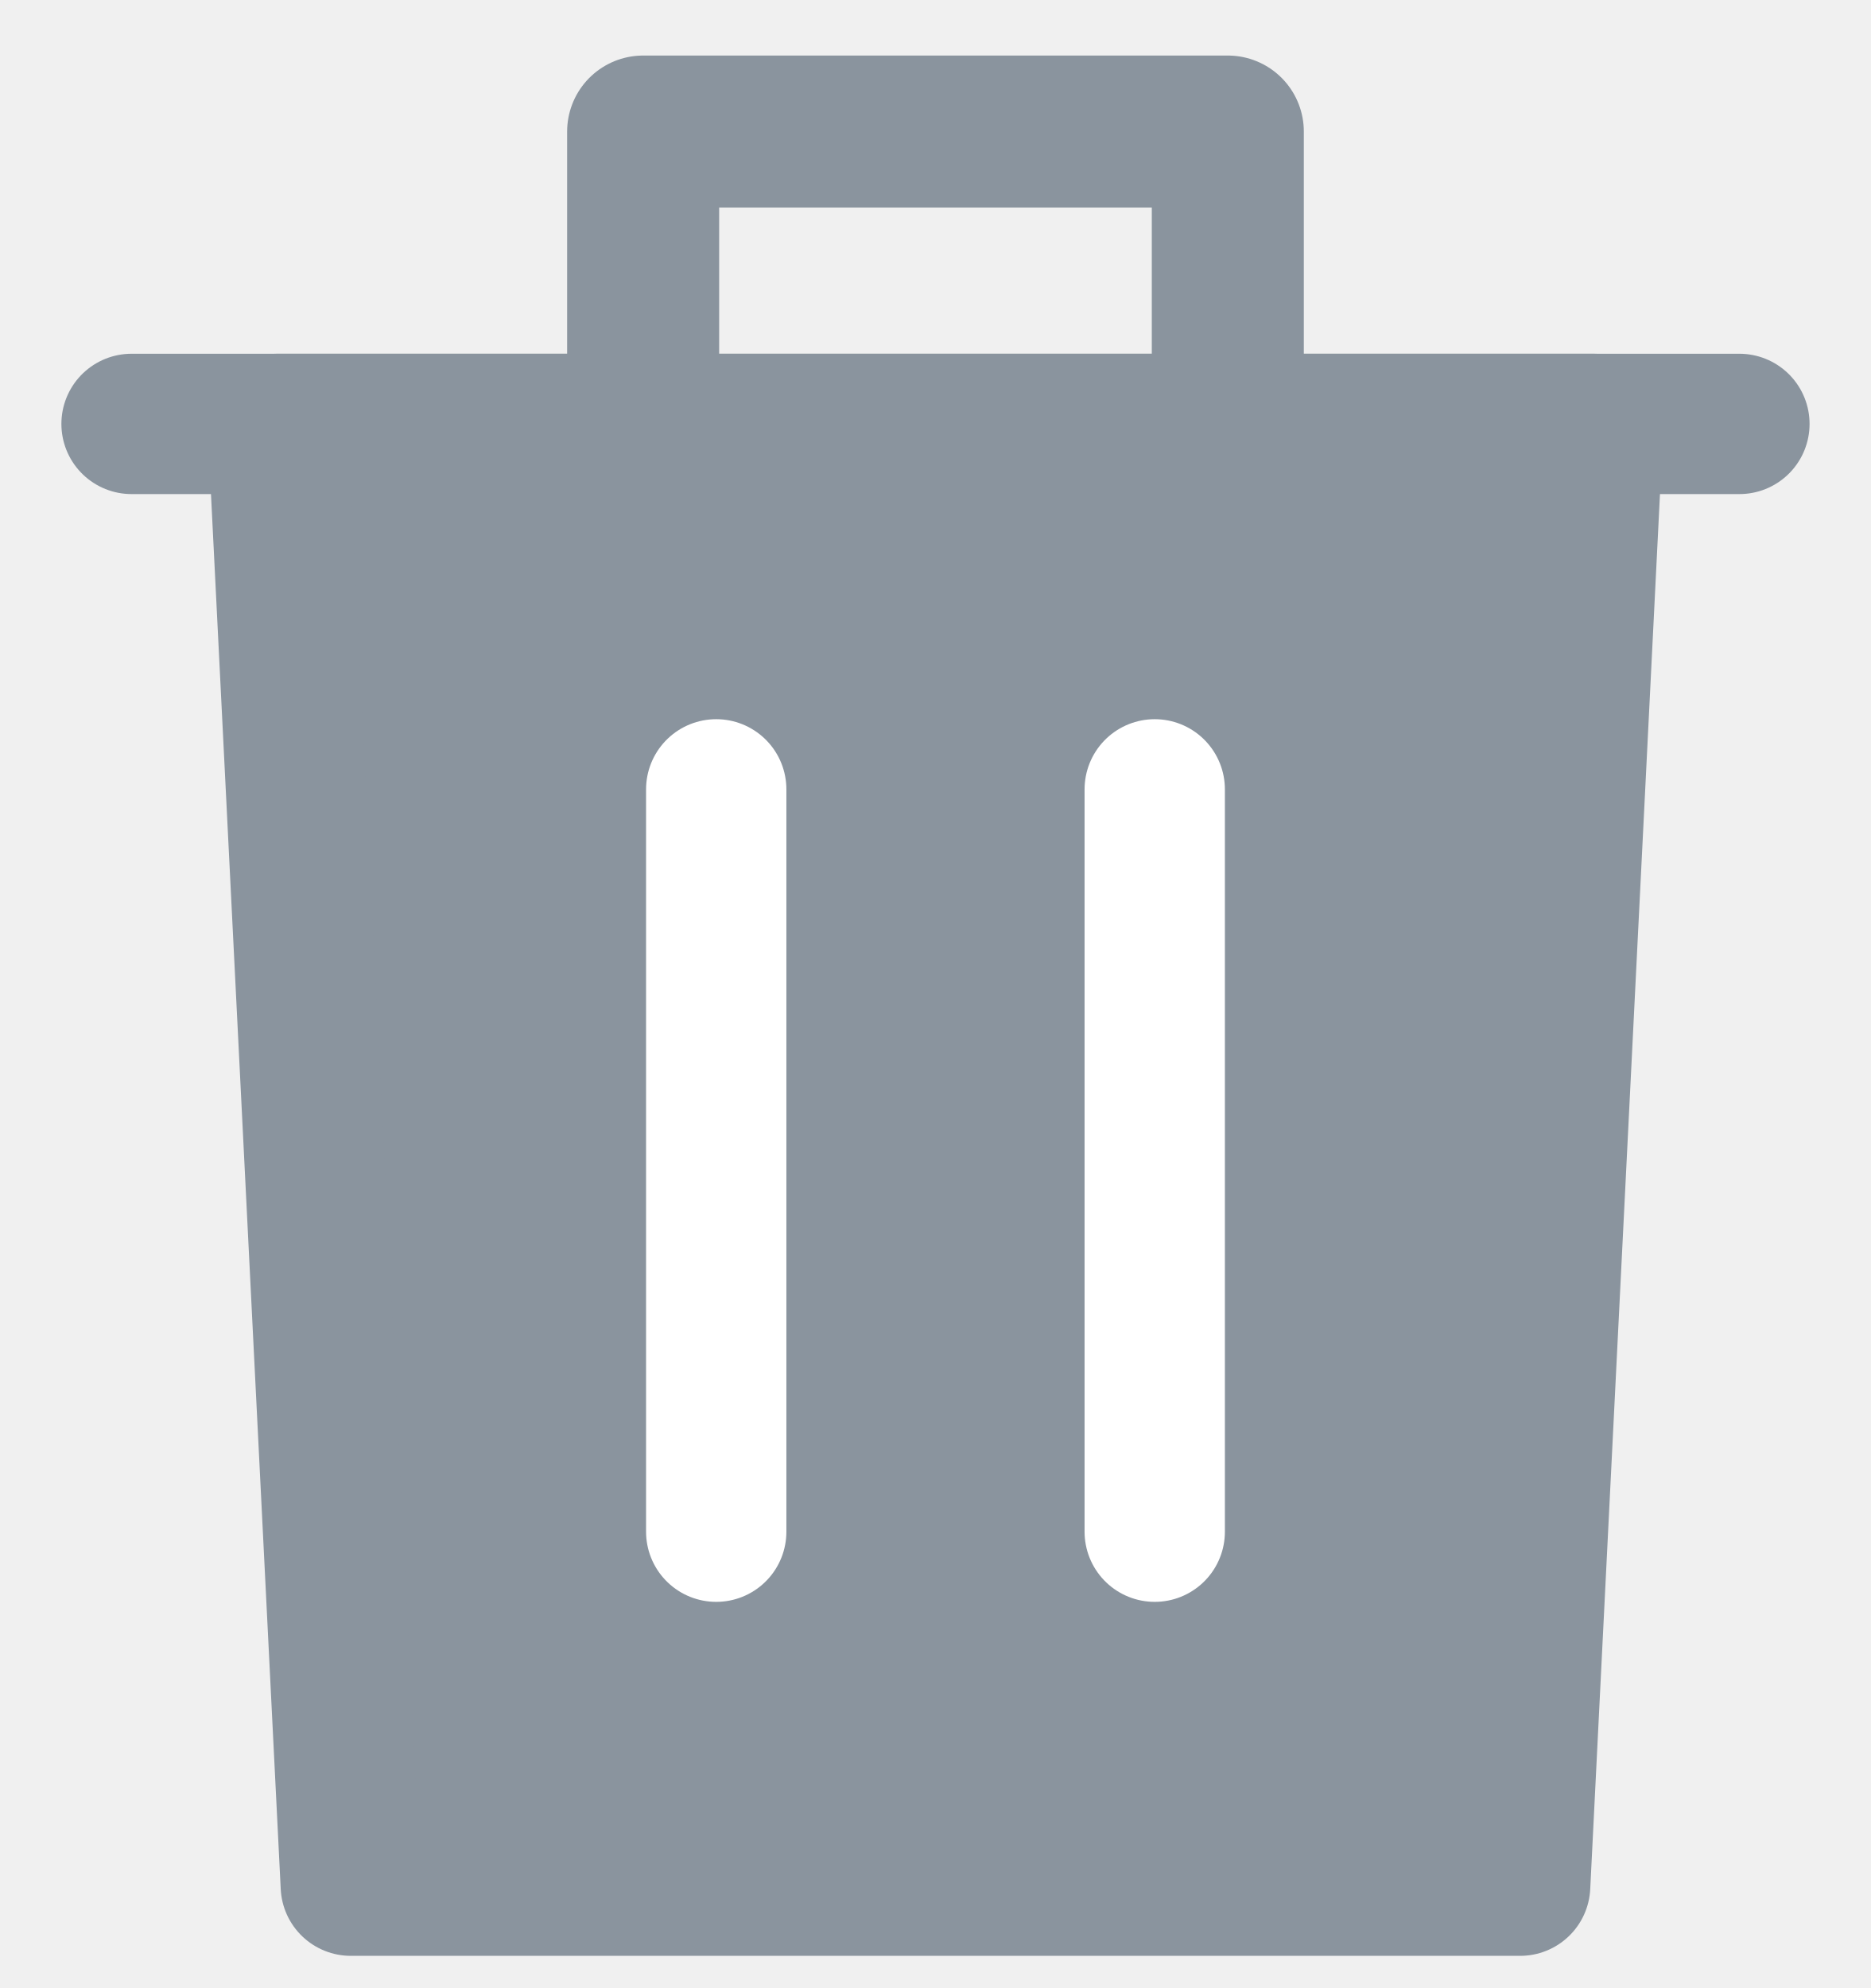
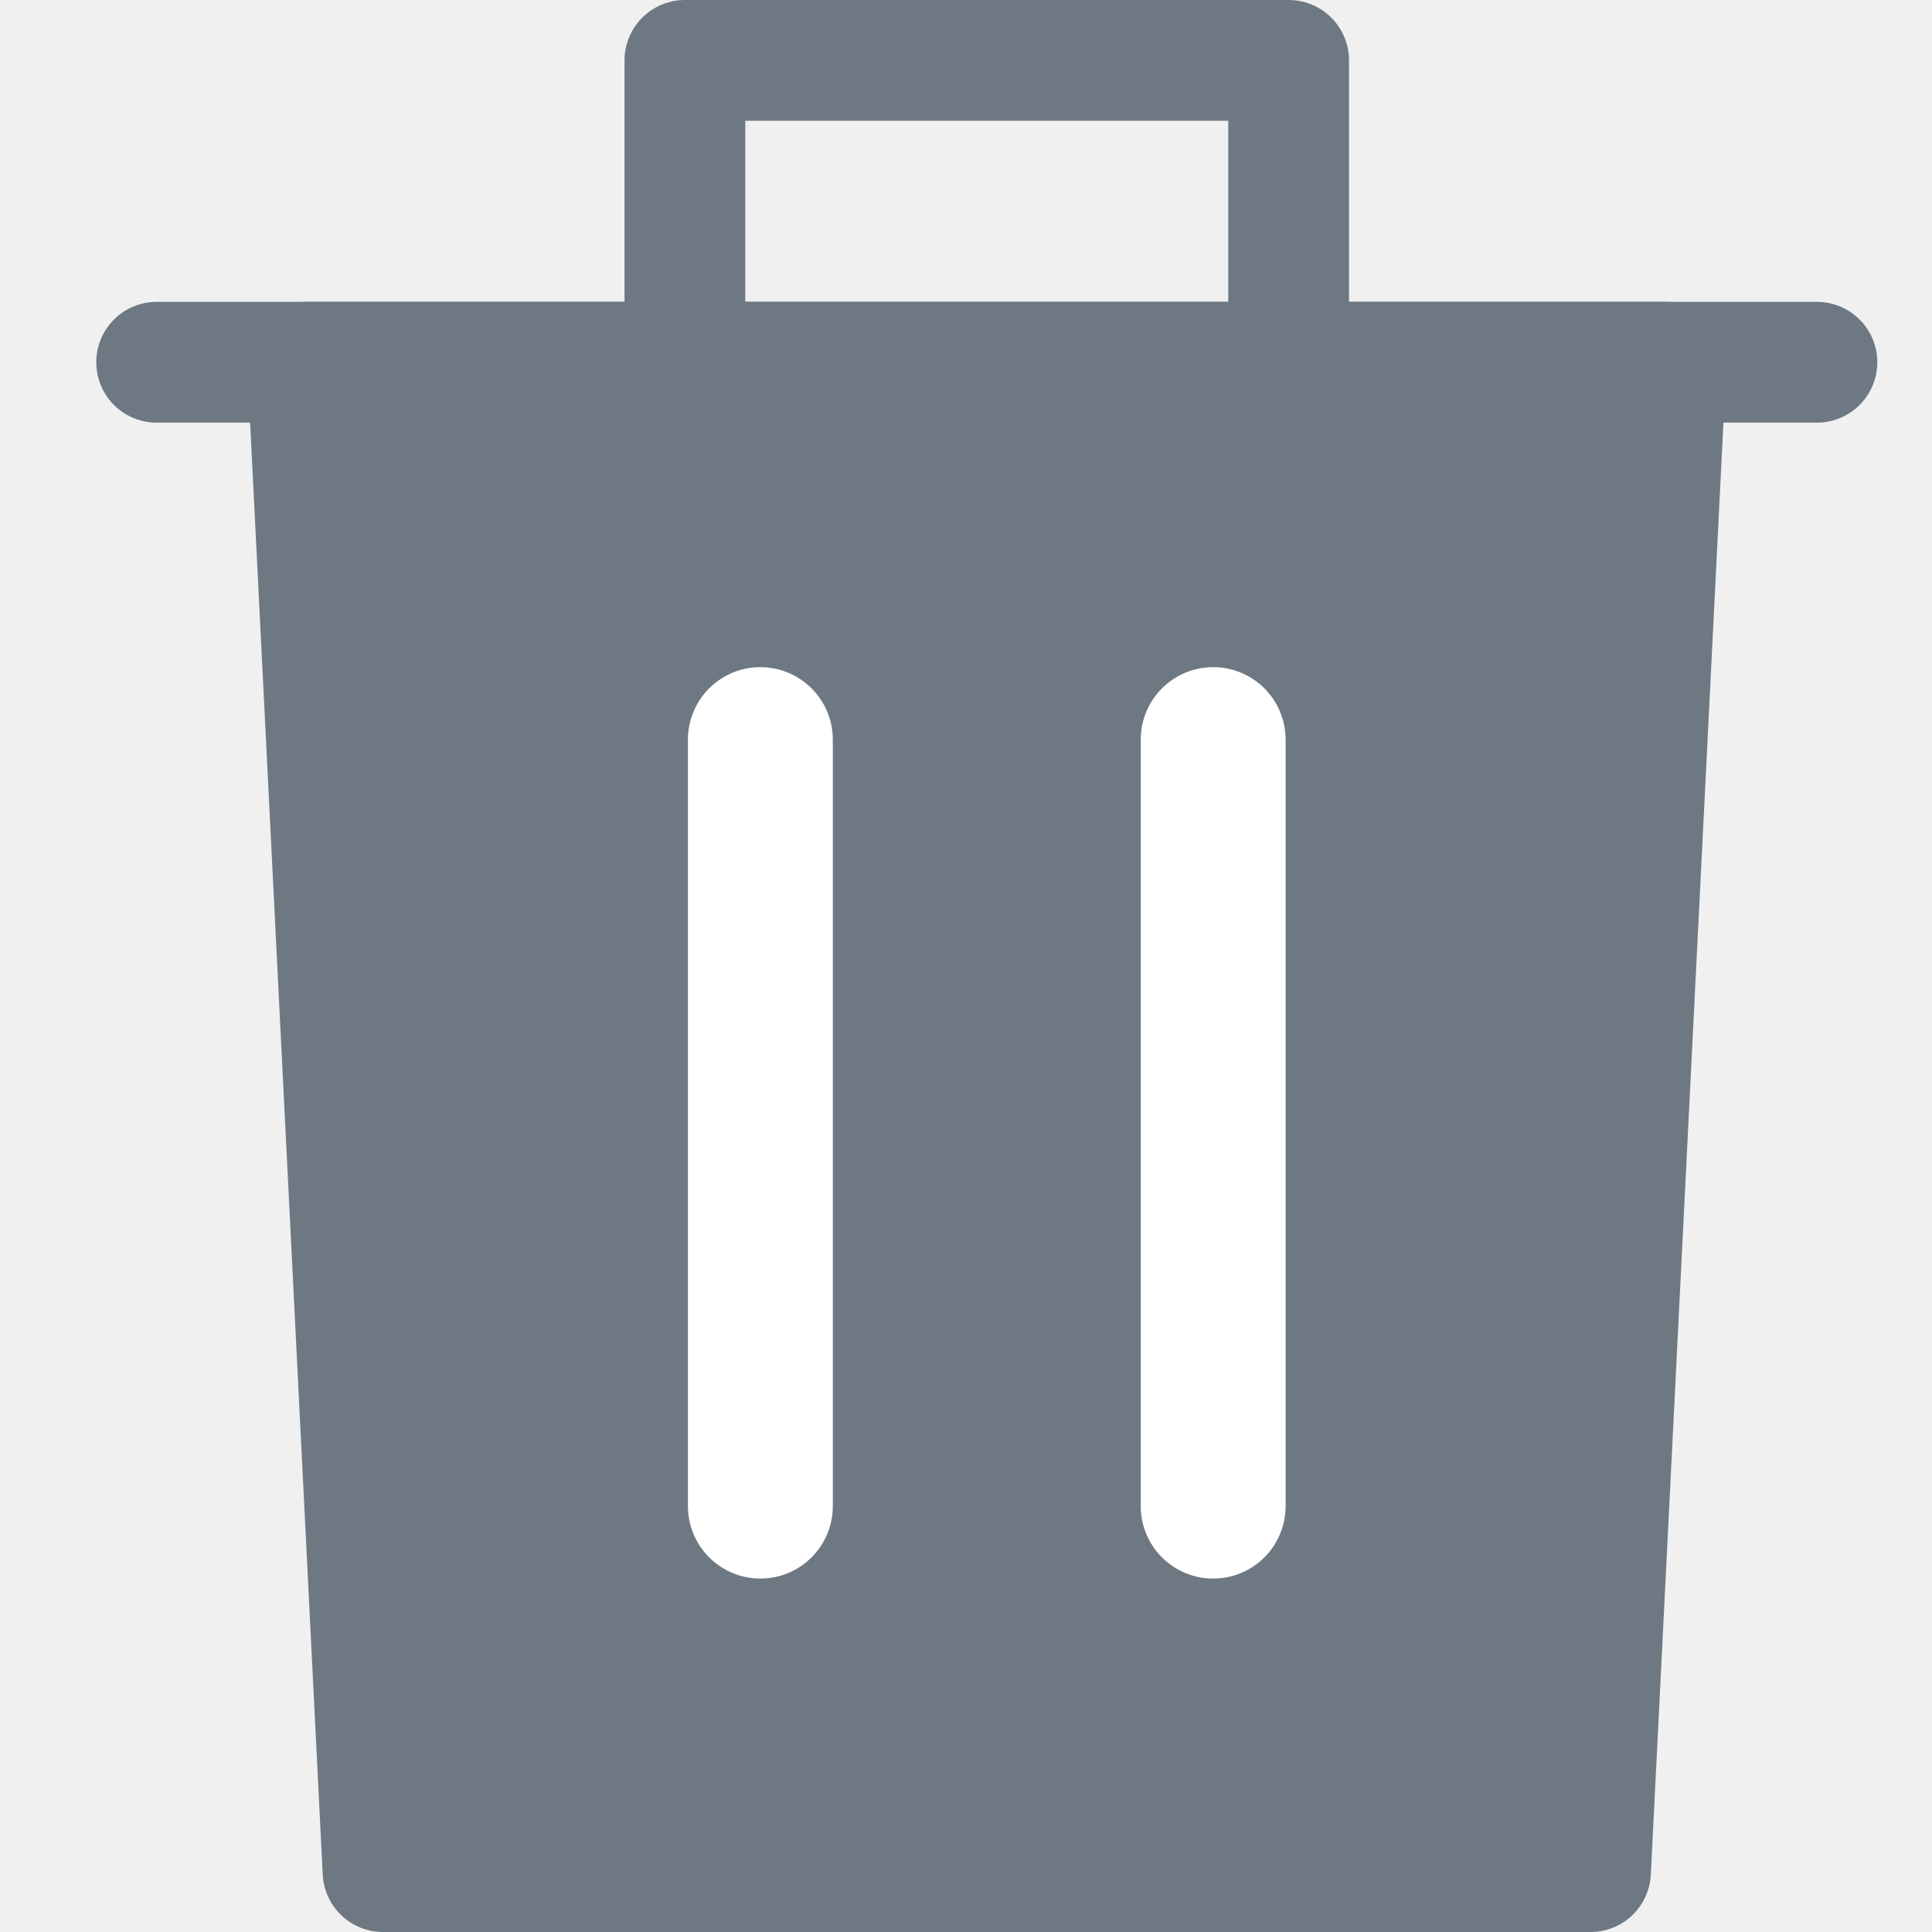
- <svg xmlns="http://www.w3.org/2000/svg" width="16" height="17" viewBox="0 0 16 17" fill="none">
-   <path d="M10.5 1.125H5.5V4.875H10.5V1.125Z" stroke="#8A949E" stroke-width="1.3" stroke-linecap="round" stroke-linejoin="round" />
-   <path d="M13 16.125H3L2.375 3.625H13.625L13 16.125Z" fill="#8A949E" stroke="#8A949E" stroke-width="1.2" stroke-linecap="round" stroke-linejoin="round" />
-   <path d="M1.125 3.625L14.875 3.625" stroke="#8A949E" stroke-width="1.2" stroke-linecap="round" stroke-linejoin="round" />
-   <path d="M9.875 6.75V13.098" stroke="white" stroke-width="1.2" stroke-linecap="round" stroke-linejoin="round" />
-   <path d="M6.125 6.75V13.098" stroke="white" stroke-width="1.2" stroke-linecap="round" stroke-linejoin="round" />
+ <svg xmlns="http://www.w3.org/2000/svg" width="16" height="16" viewBox="0 0 16 16" fill="none">
+   <mask id="mask0_1299_5577" style="mask-type:alpha" maskUnits="userSpaceOnUse" x="0" y="0" width="16" height="16">
+     <rect width="16" height="16" fill="#FF0000" />
+   </mask>
+   <g mask="url(#mask0_1299_5577)">
+     <path d="M10.672 0.5H5.672V4.25H10.672V0.5Z" stroke="#6D7882" stroke-linecap="round" stroke-linejoin="round" />
+     <path d="M13.172 15.5H3.172L2.547 3H13.797L13.172 15.5Z" fill="#6D7882" stroke="#6D7882" stroke-linecap="round" stroke-linejoin="round" />
+     <path d="M1.297 3L15.047 3" stroke="#6D7882" stroke-linecap="round" stroke-linejoin="round" />
+     <path d="M10.047 6.125V12.473" stroke="white" stroke-width="1.2" stroke-linecap="round" stroke-linejoin="round" />
+     <path d="M6.297 6.125V12.473" stroke="white" stroke-width="1.2" stroke-linecap="round" stroke-linejoin="round" />
+   </g>
</svg>
